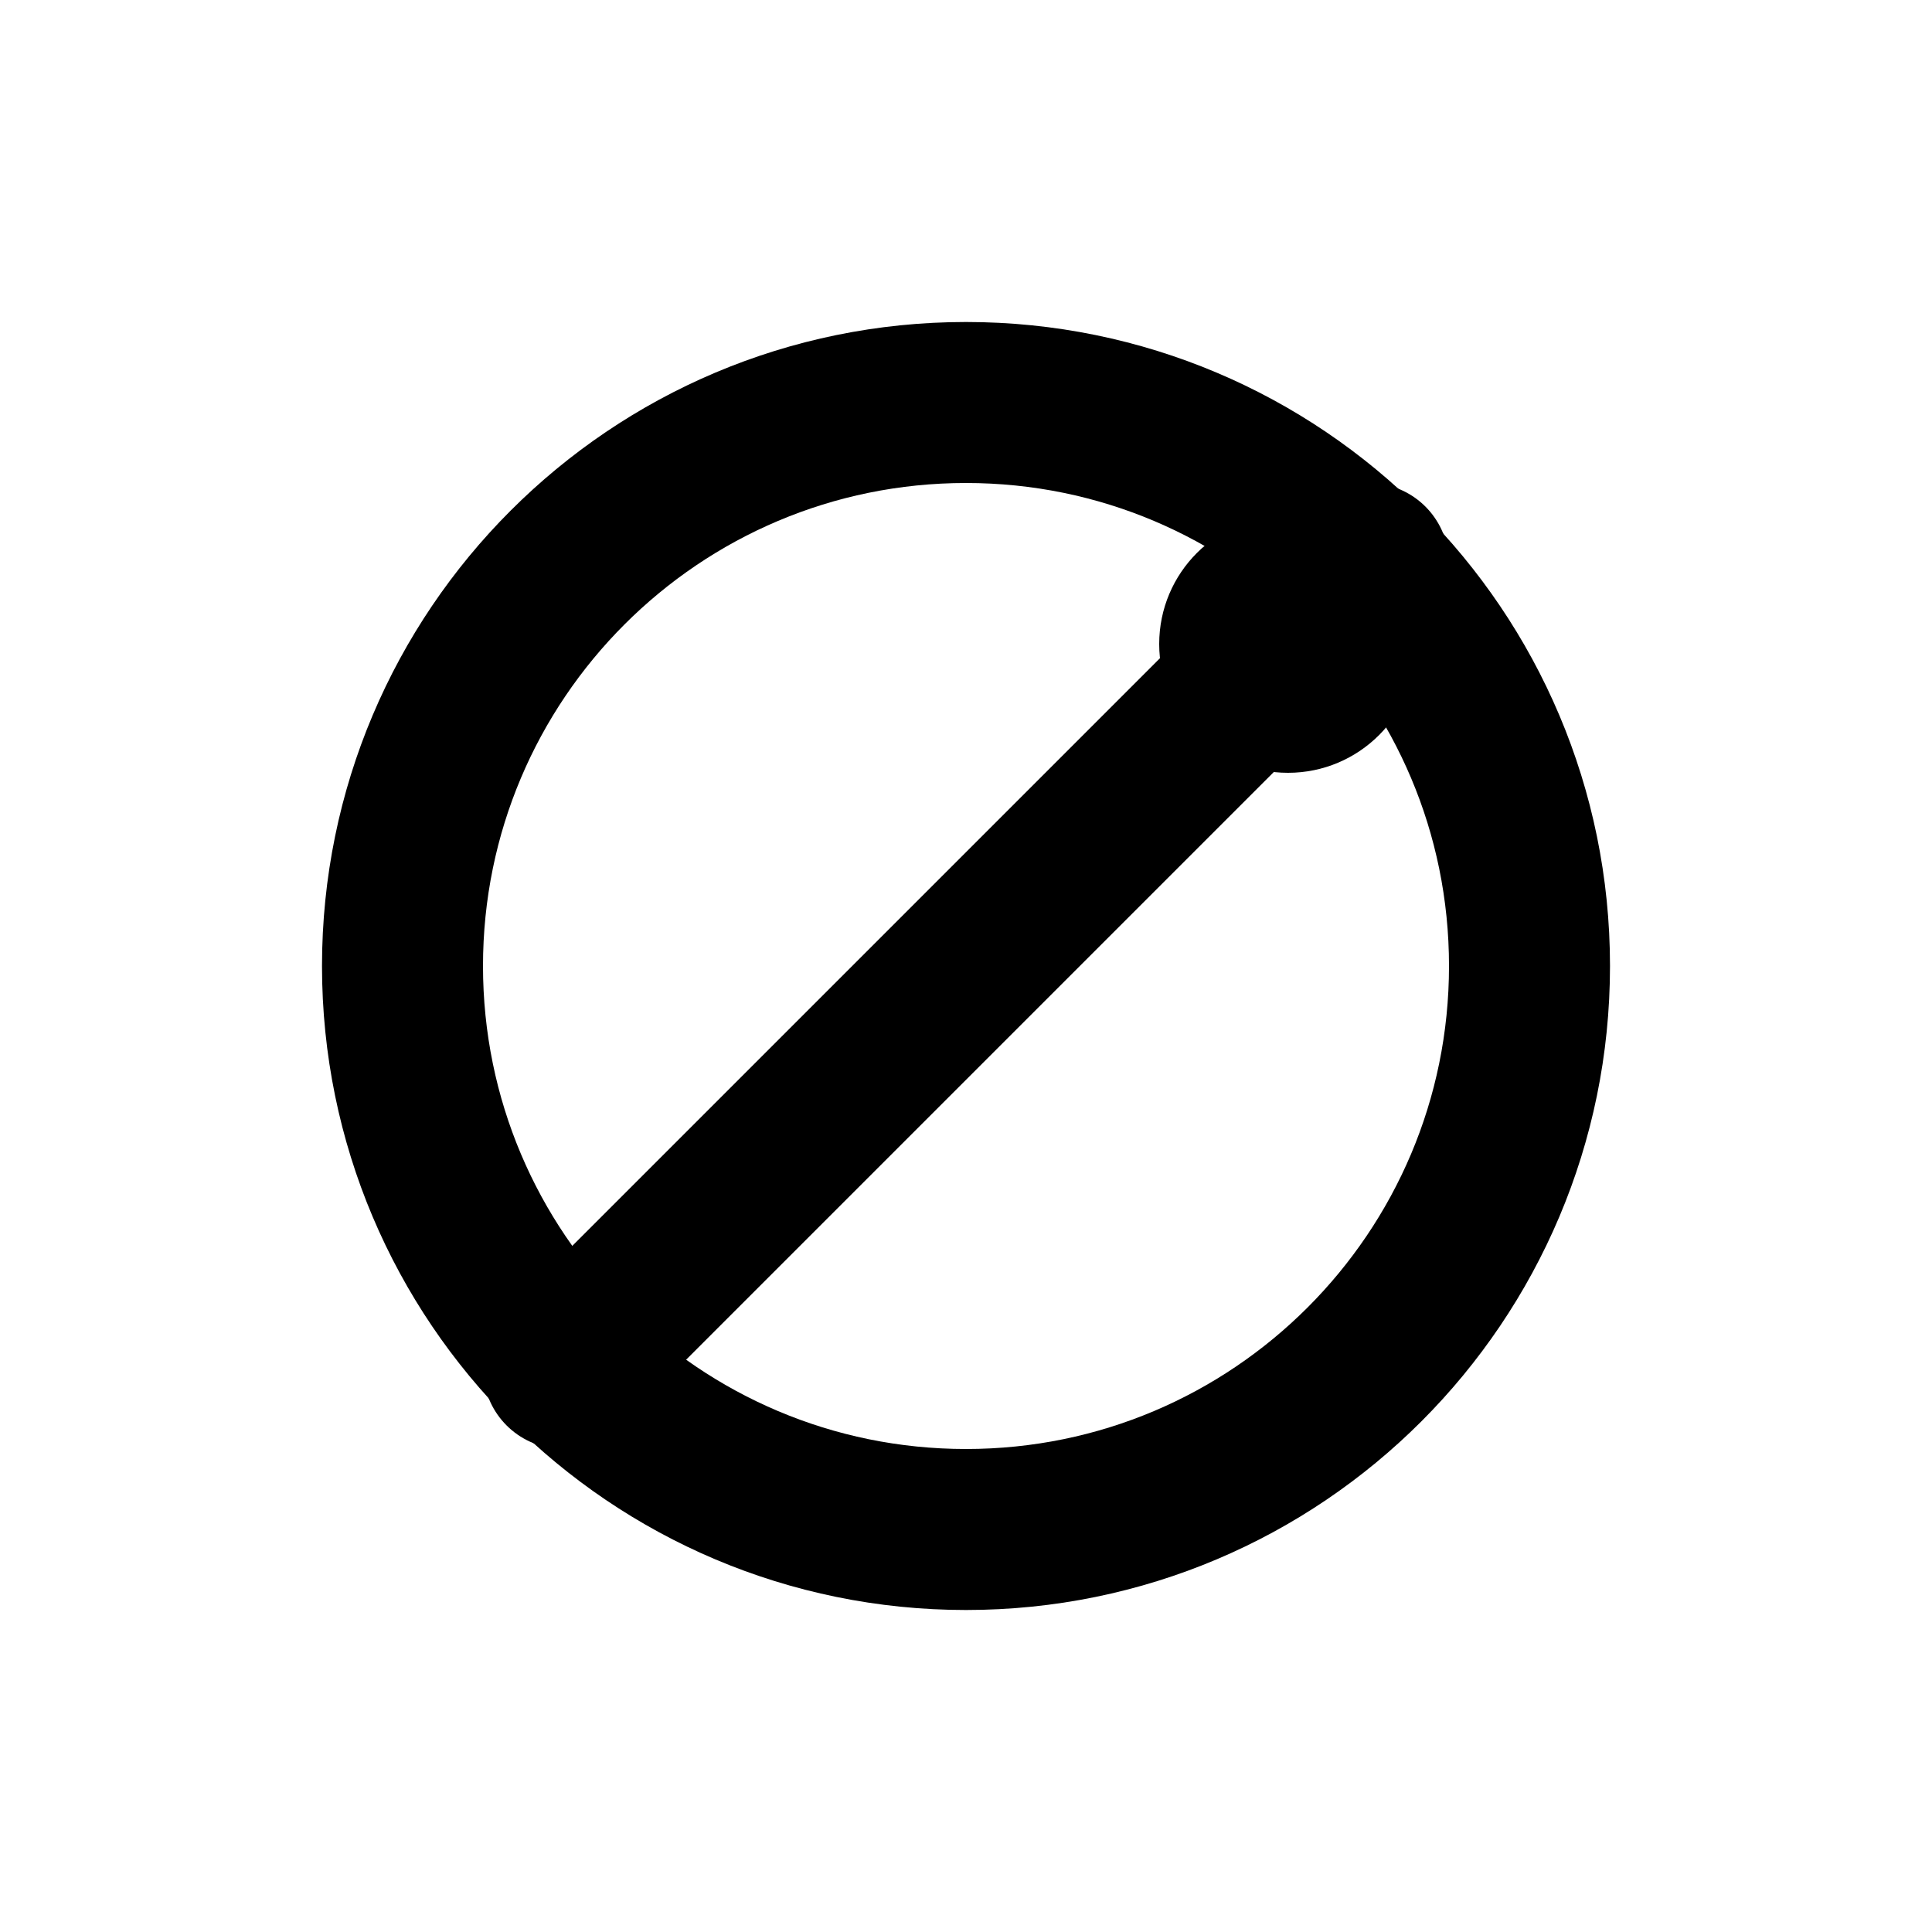
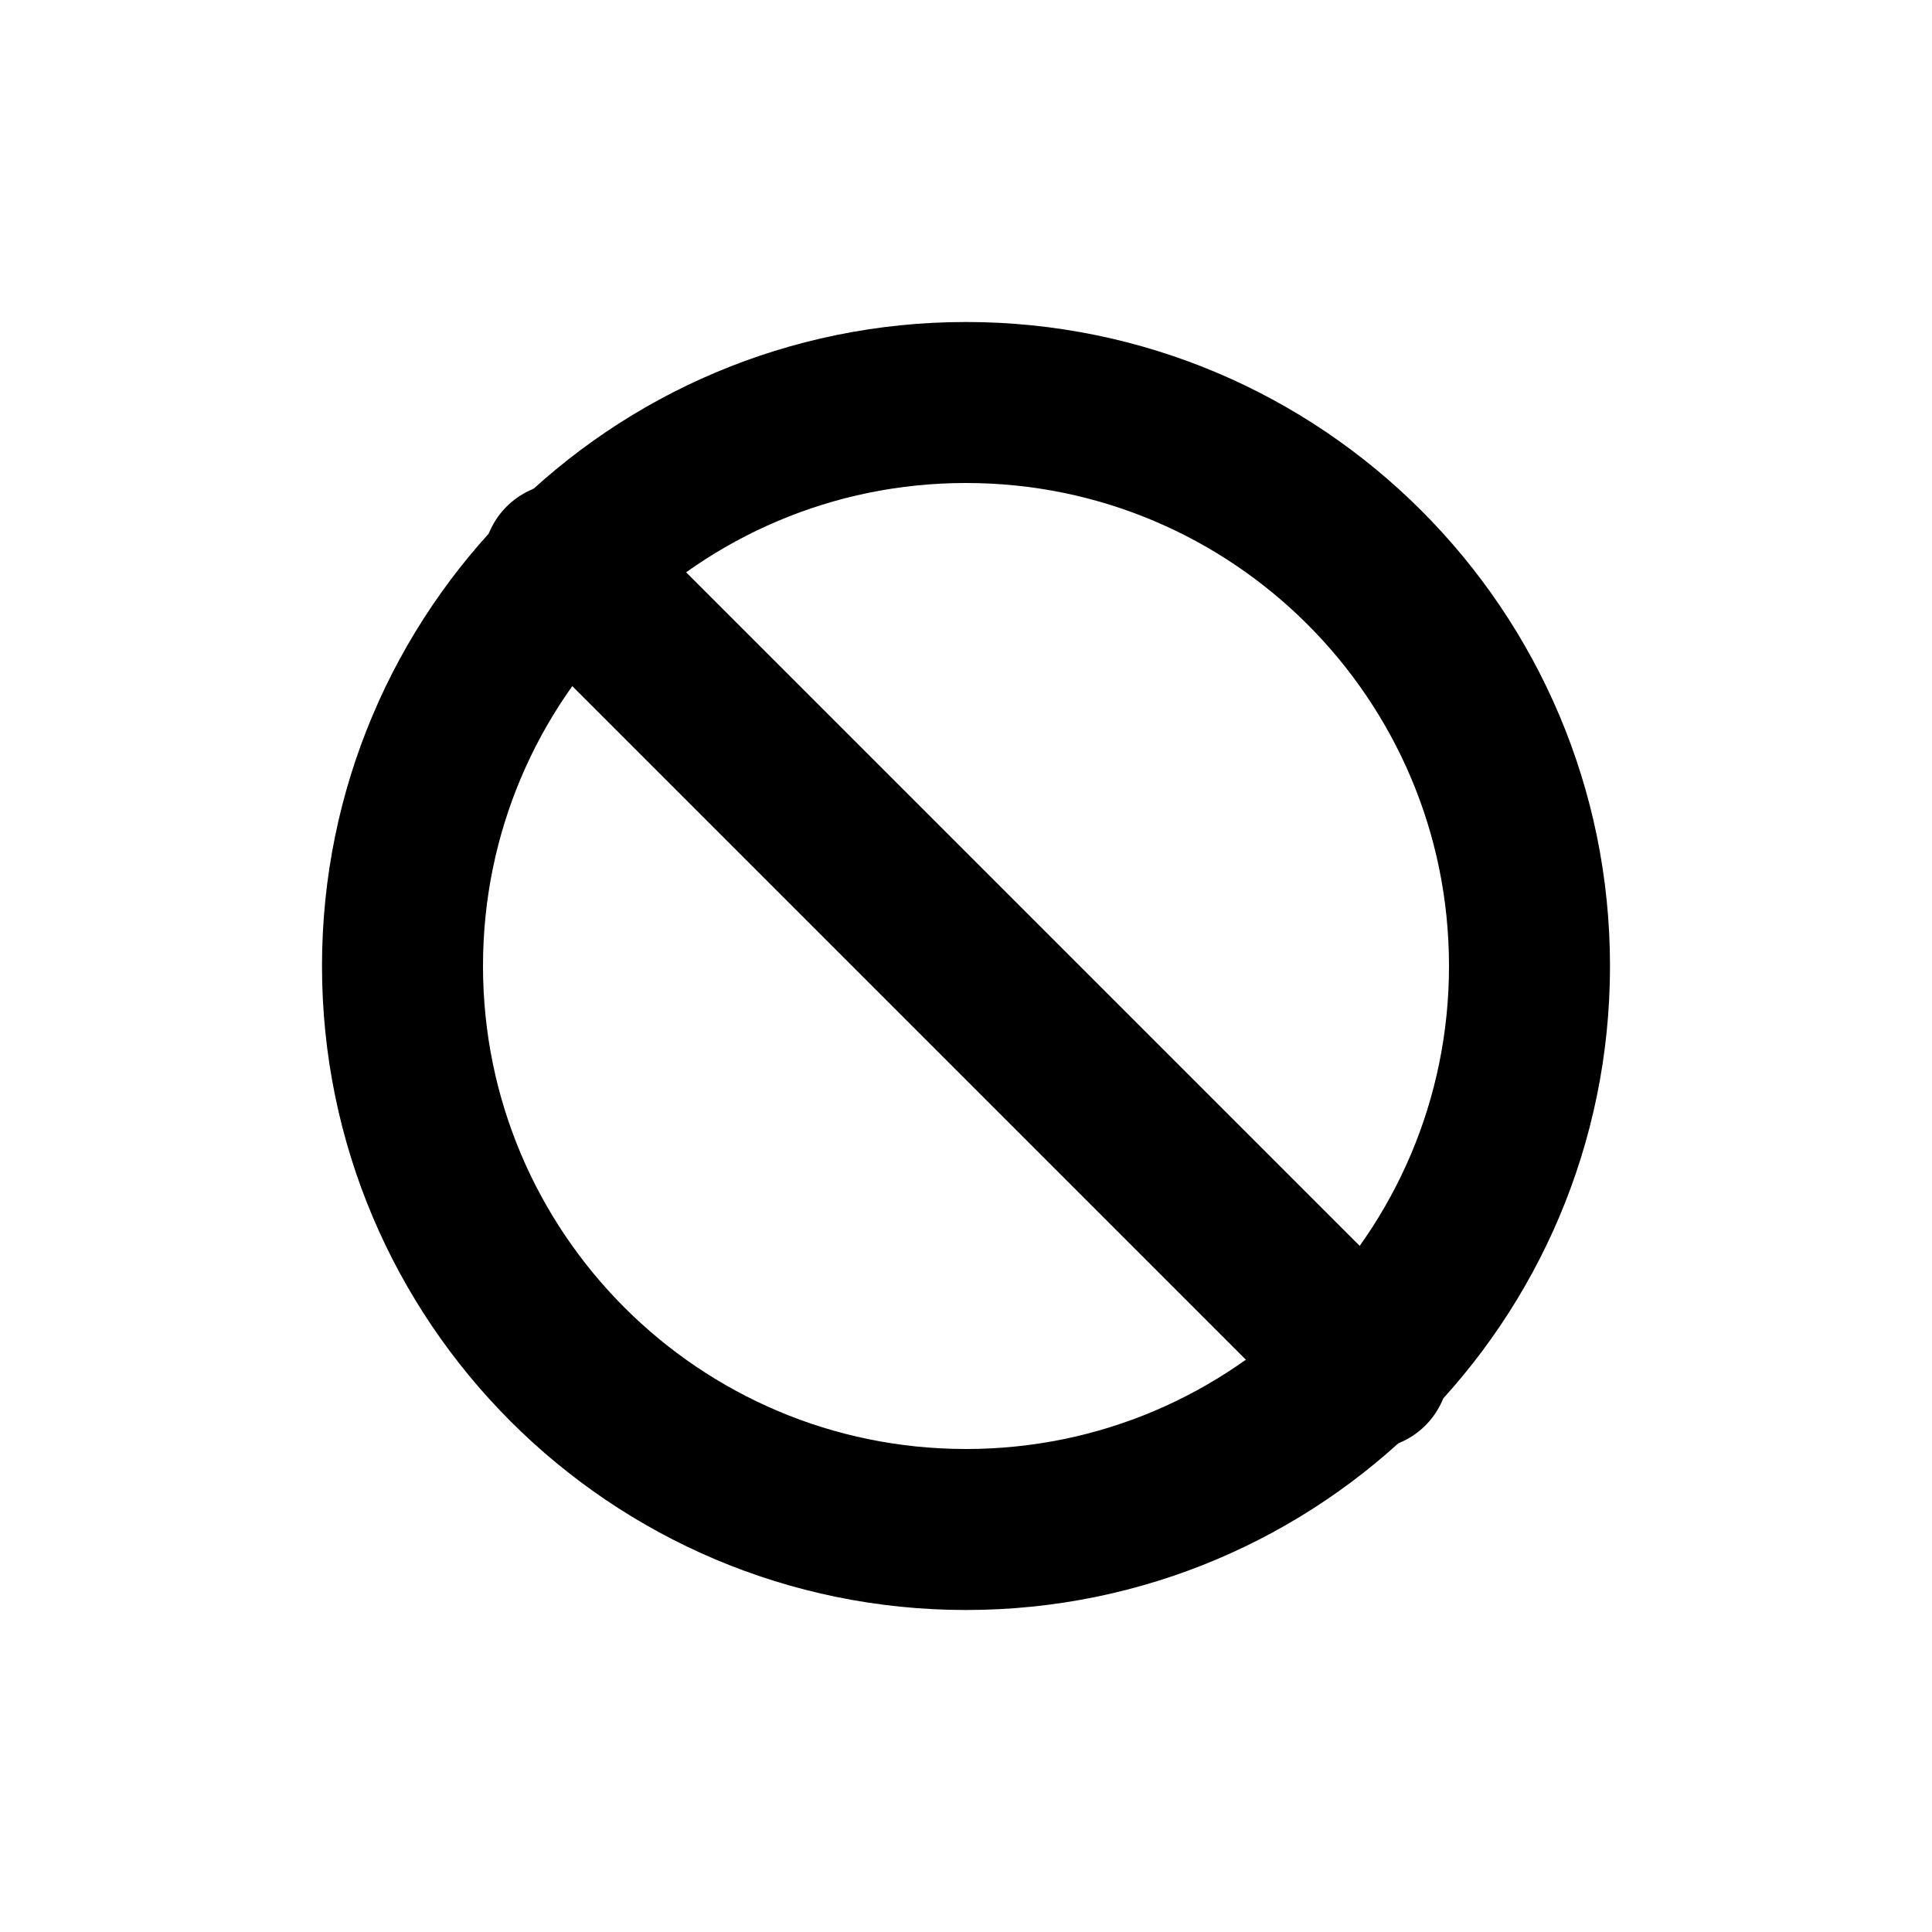
<svg xmlns="http://www.w3.org/2000/svg" viewBox="0 0 24 24" fill="none" stroke="currentColor" stroke-width="2" stroke-linecap="round" stroke-linejoin="round">
  <circle cx="12" cy="12" r="7" />
-   <path d="M7 17 17 7" />
-   <circle cx="16" cy="8" r="1.6" fill="currentColor" stroke="none" />
+   <path d="M7 7 17 17" />
</svg>
